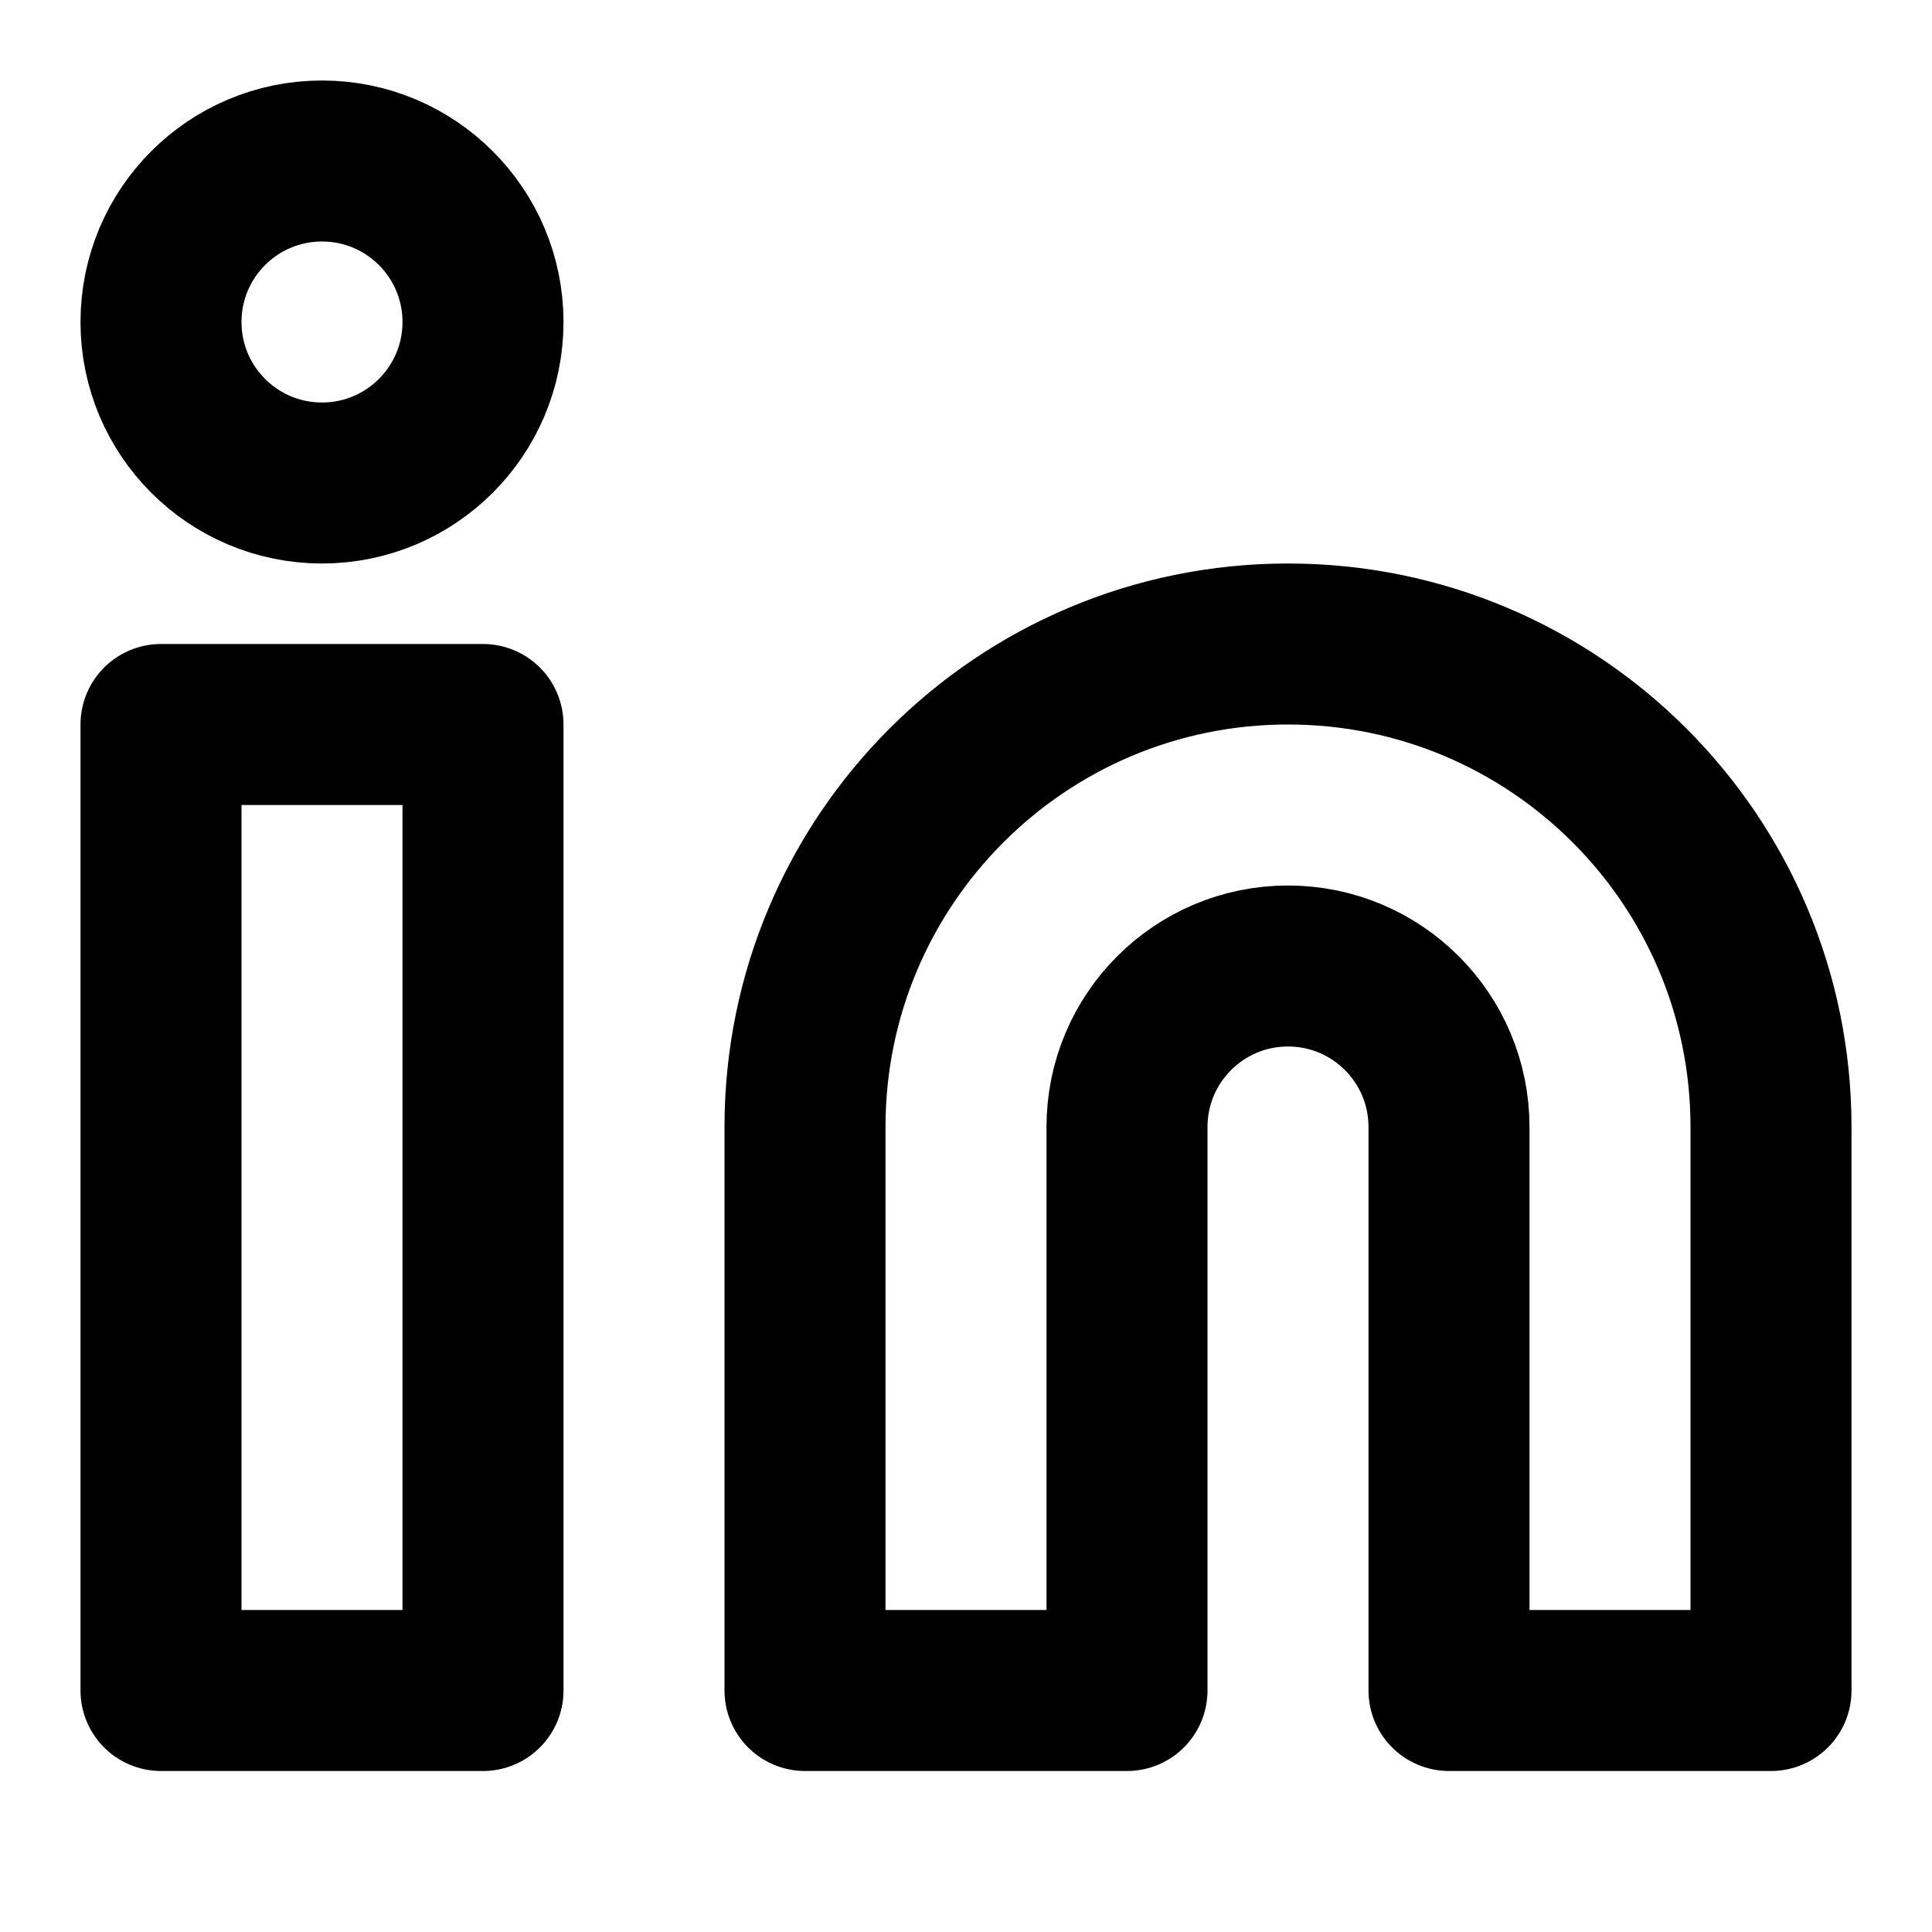
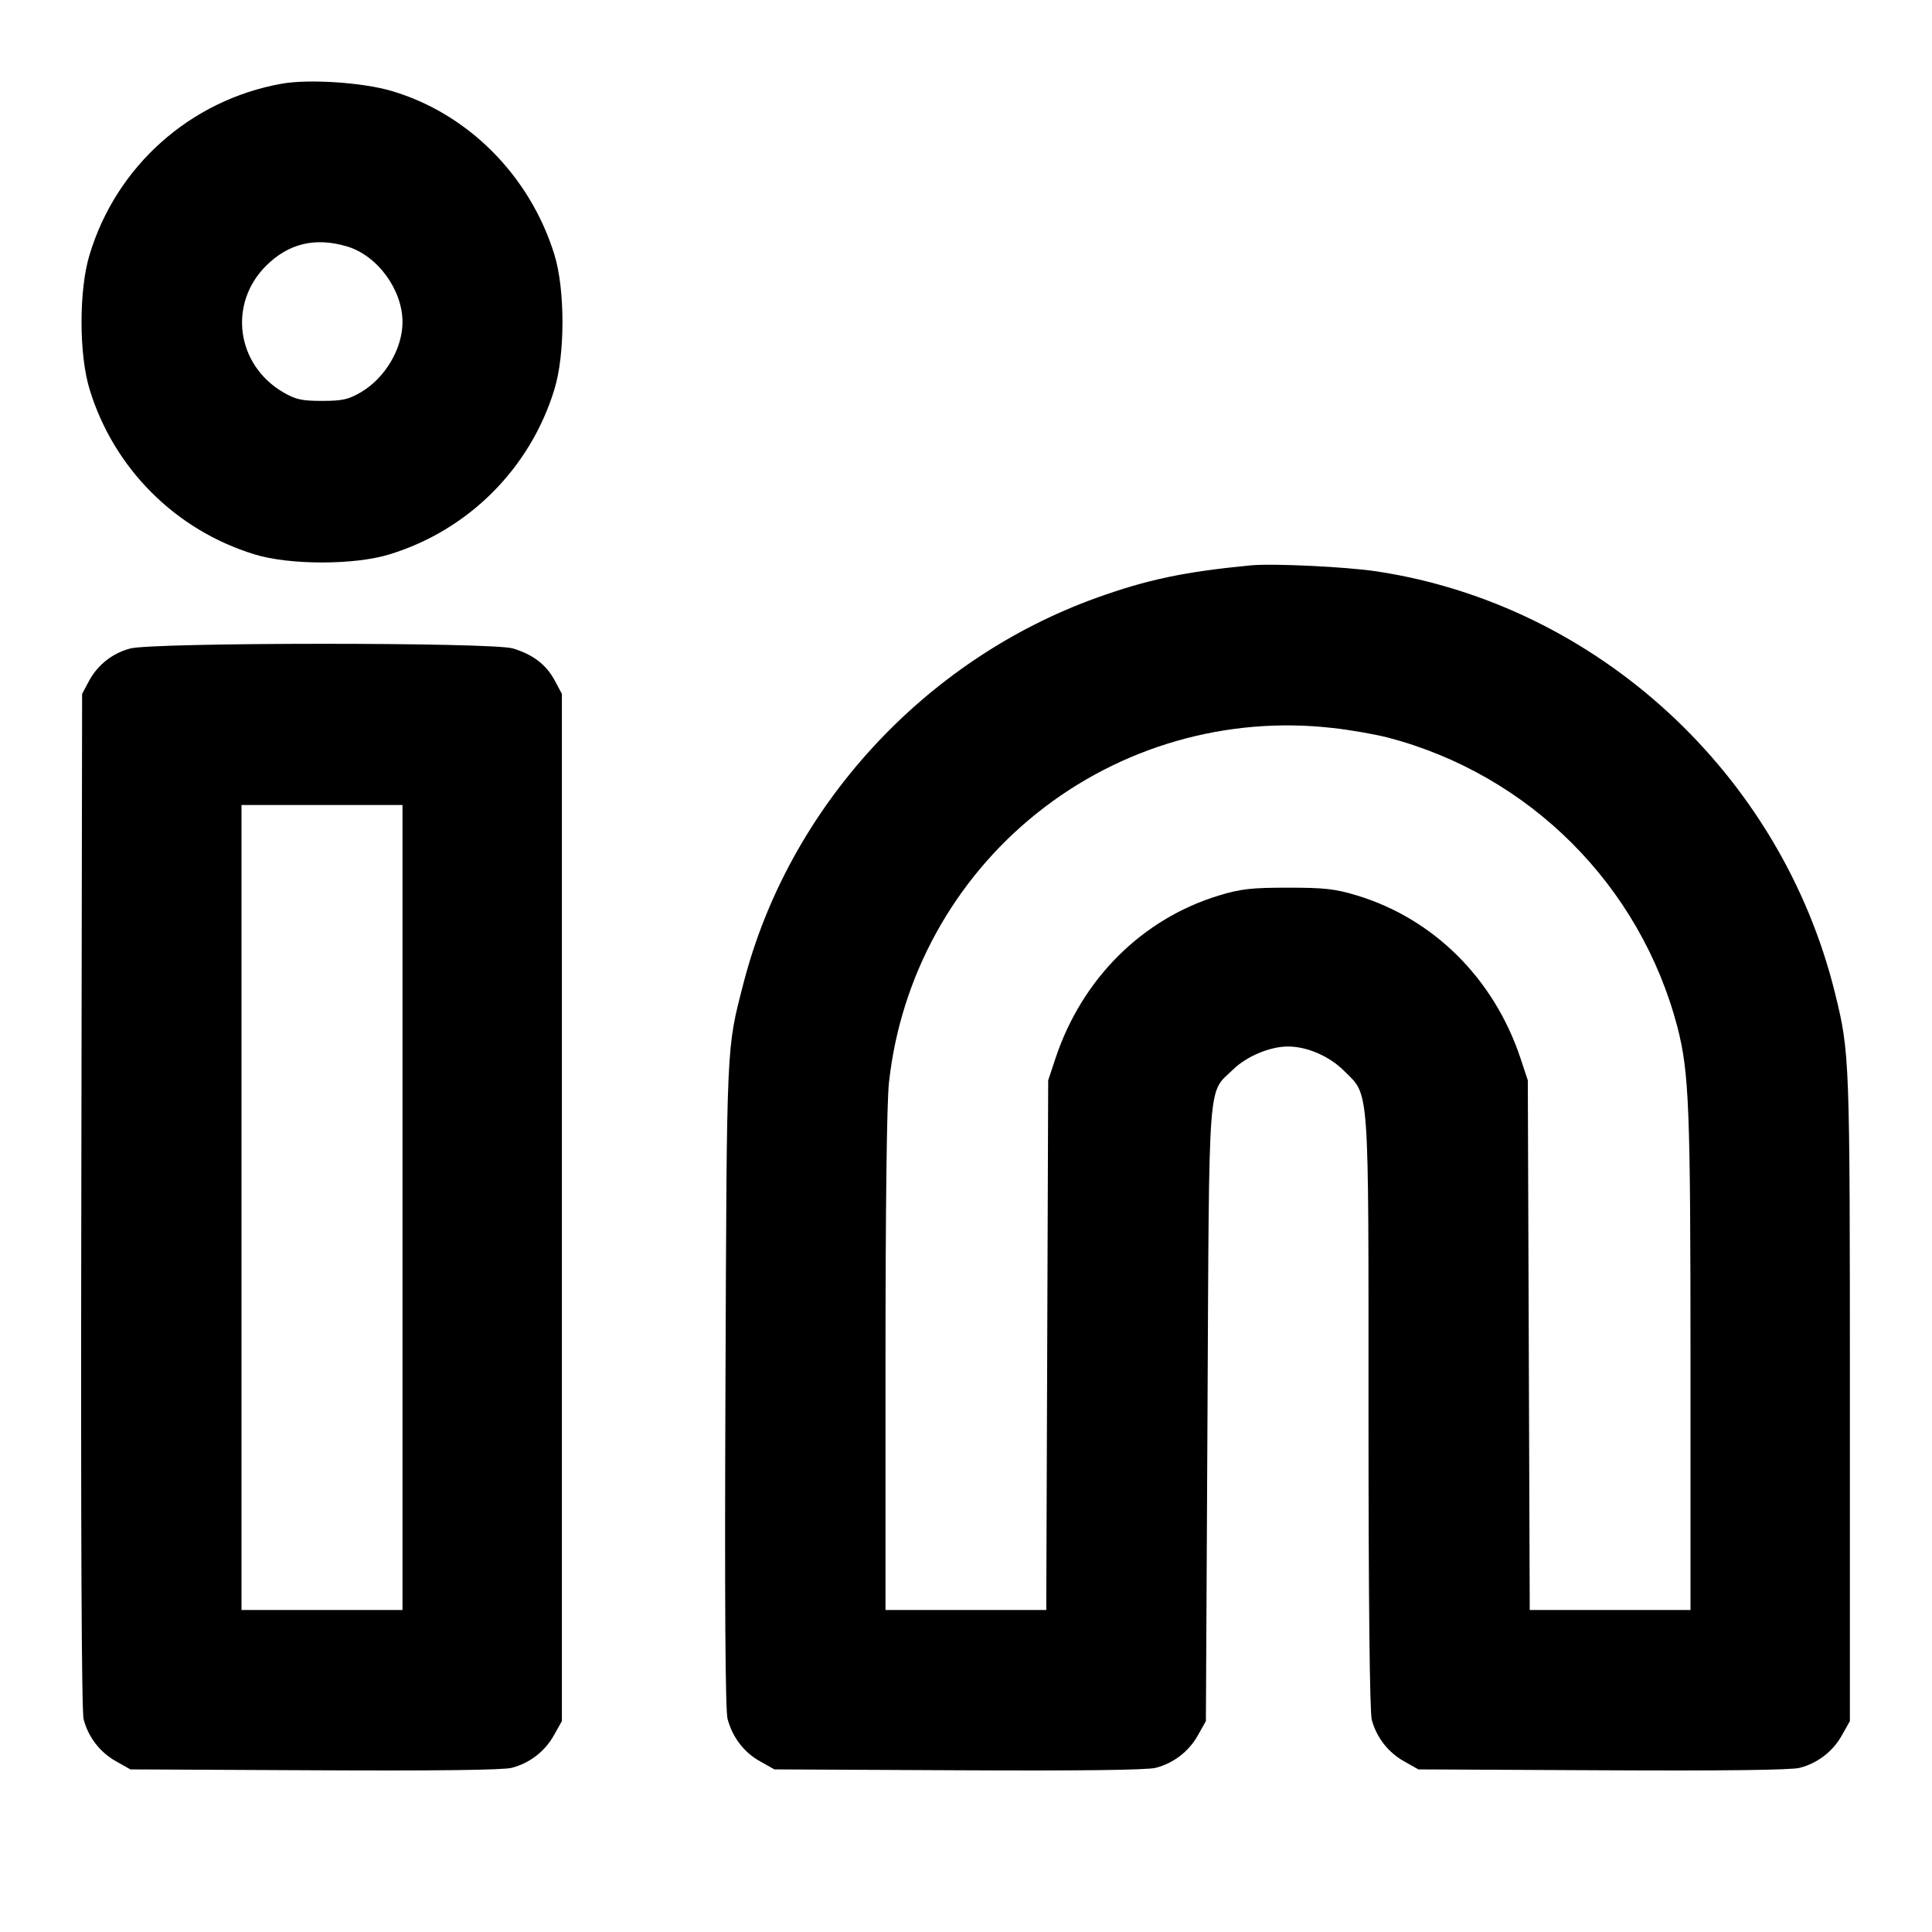
- <svg xmlns="http://www.w3.org/2000/svg" width="24" height="24" viewBox="0 0 24 24" fill="none" stroke="currentColor" stroke-width="2" stroke-linecap="round" stroke-linejoin="round" class="feather feather-linkedin">
-   <path d="M16 8a6 6 0 0 1 6 6v7h-4v-7a2 2 0 0 0-2-2 2 2 0 0 0-2 2v7h-4v-7a6 6 0 0 1 6-6z" />
-   <rect x="2" y="9" width="4" height="12" />
-   <circle cx="4" cy="4" r="2" />
+ <svg xmlns="http://www.w3.org/2000/svg" width="24" height="24" fill="none" stroke="currentColor" stroke-width="2" stroke-linecap="round" stroke-linejoin="round" class="feather feather-linkedin">
+   <path d="M3.499 1.04a3.05 3.05 0 0 0-2.385 2.12c-.135.434-.135 1.246 0 1.68A3.086 3.086 0 0 0 3.16 6.886c.434.135 1.246.135 1.68 0A3.086 3.086 0 0 0 6.886 4.84c.135-.434.135-1.246 0-1.68-.305-.981-1.076-1.753-2.025-2.031C4.5 1.023 3.832.98 3.499 1.04m.811 2.021c.378.112.69.537.69.94 0 .33-.216.695-.516.871-.156.091-.23.108-.484.108s-.328-.017-.484-.108c-.581-.342-.683-1.098-.212-1.569.279-.279.612-.359 1.006-.242m11.23 3.962c-.825.079-1.29.177-1.92.404-2.142.771-3.823 2.606-4.384 4.787-.214.831-.207.68-.224 4.975-.011 2.704-.002 4.06.026 4.164.062.23.203.415.404.527l.178.1 2.291.011c1.481.008 2.345-.003 2.444-.03a.841.841 0 0 0 .525-.403l.1-.178.02-3.82c.022-4.28-.001-3.963.321-4.277.169-.163.456-.283.679-.283.237 0 .514.12.697.303.318.318.303.108.303 4.254 0 2.331.015 3.716.041 3.808a.842.842 0 0 0 .401.515l.178.1 2.291.011c1.481.008 2.345-.003 2.444-.03a.841.841 0 0 0 .525-.403l.1-.178v-4.02c0-4.229-.002-4.279-.184-5.02-.671-2.727-2.952-4.827-5.694-5.242-.376-.057-1.289-.101-1.562-.075M1.614 8.057a.814.814 0 0 0-.505.396l-.089.167-.01 6.294c-.007 4.145.003 6.345.029 6.444a.841.841 0 0 0 .403.522l.178.1 2.291.011c1.481.008 2.345-.003 2.444-.03a.841.841 0 0 0 .525-.403l.1-.178V8.62l-.089-.167c-.106-.197-.269-.322-.52-.398-.259-.078-4.507-.076-4.757.002m14.938.986c.213.023.523.077.688.119a5.039 5.039 0 0 1 3.598 3.598c.145.568.162.995.162 4.158V20H19.003l-.012-3.29-.012-3.29-.093-.28c-.329-.983-1.075-1.725-2.025-2.015-.273-.083-.403-.098-.861-.098-.458 0-.588.015-.861.098-.95.29-1.696 1.032-2.025 2.015l-.093.28-.012 3.29-.012 3.29H11v-3.082c0-1.906.016-3.229.043-3.47a4.976 4.976 0 0 1 5.509-4.405M5 15v5H3V10h2v5" fill-rule="evenodd" fill="#000" stroke="none" />
</svg>
